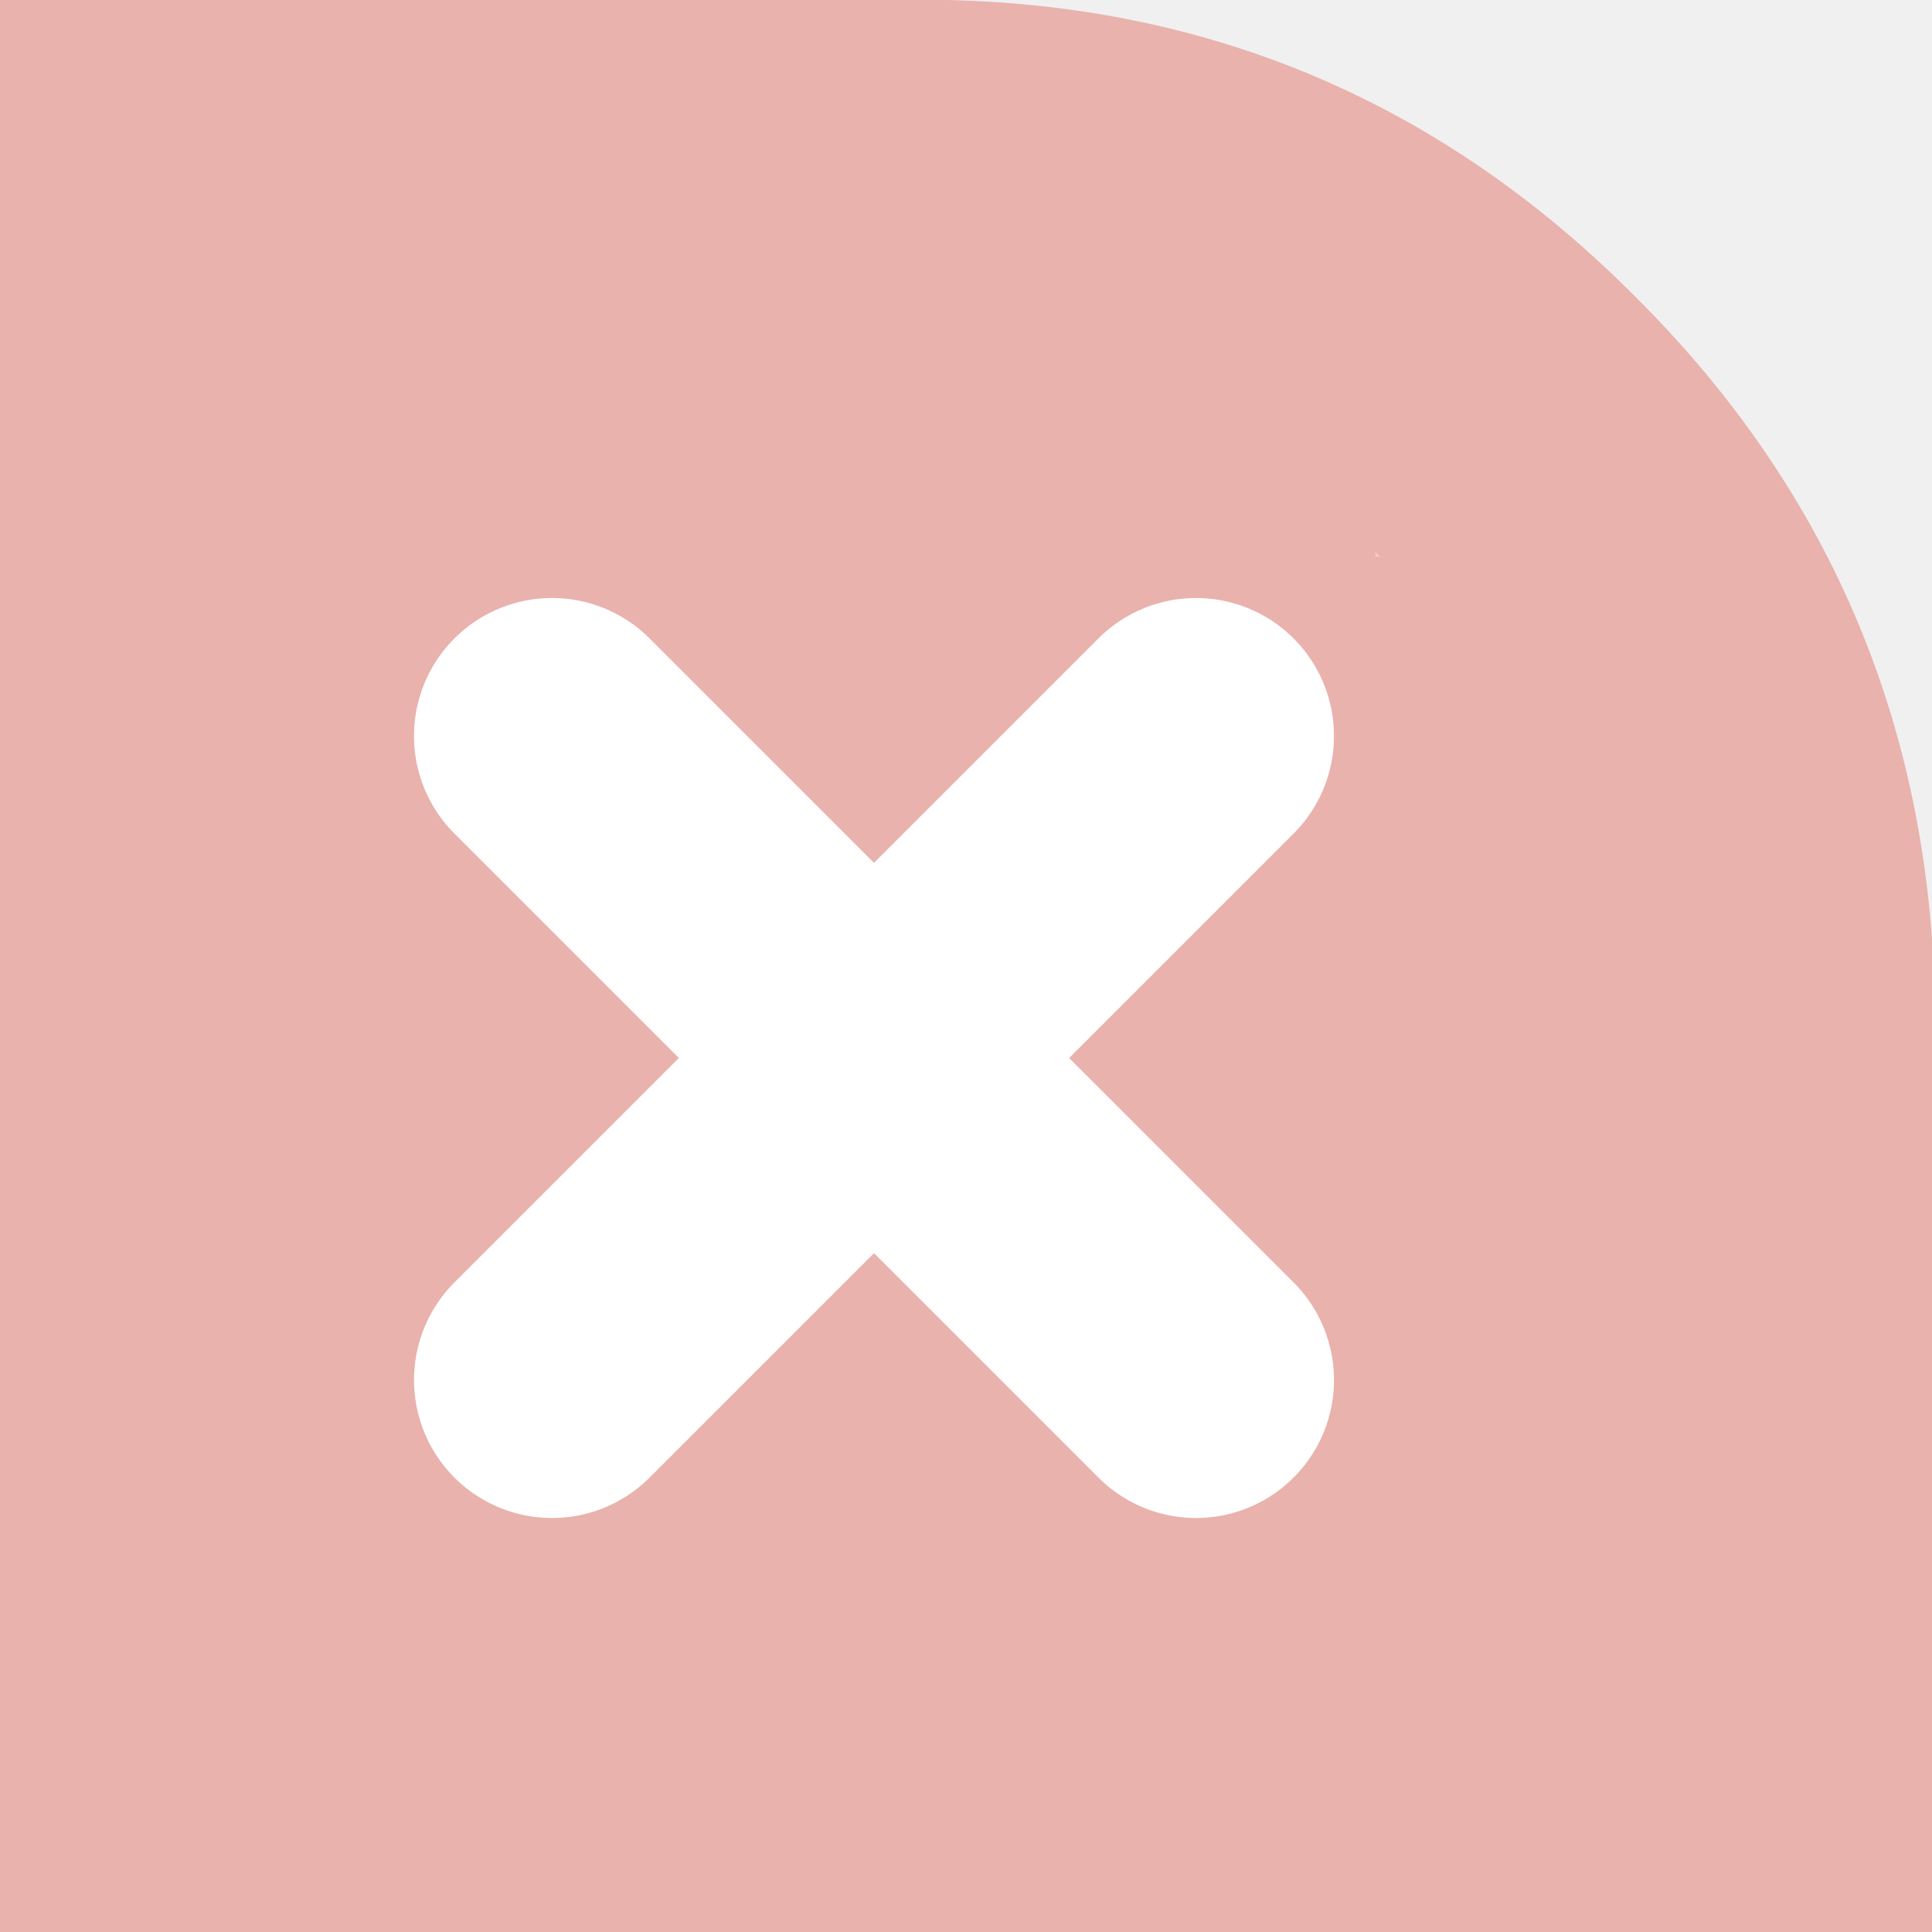
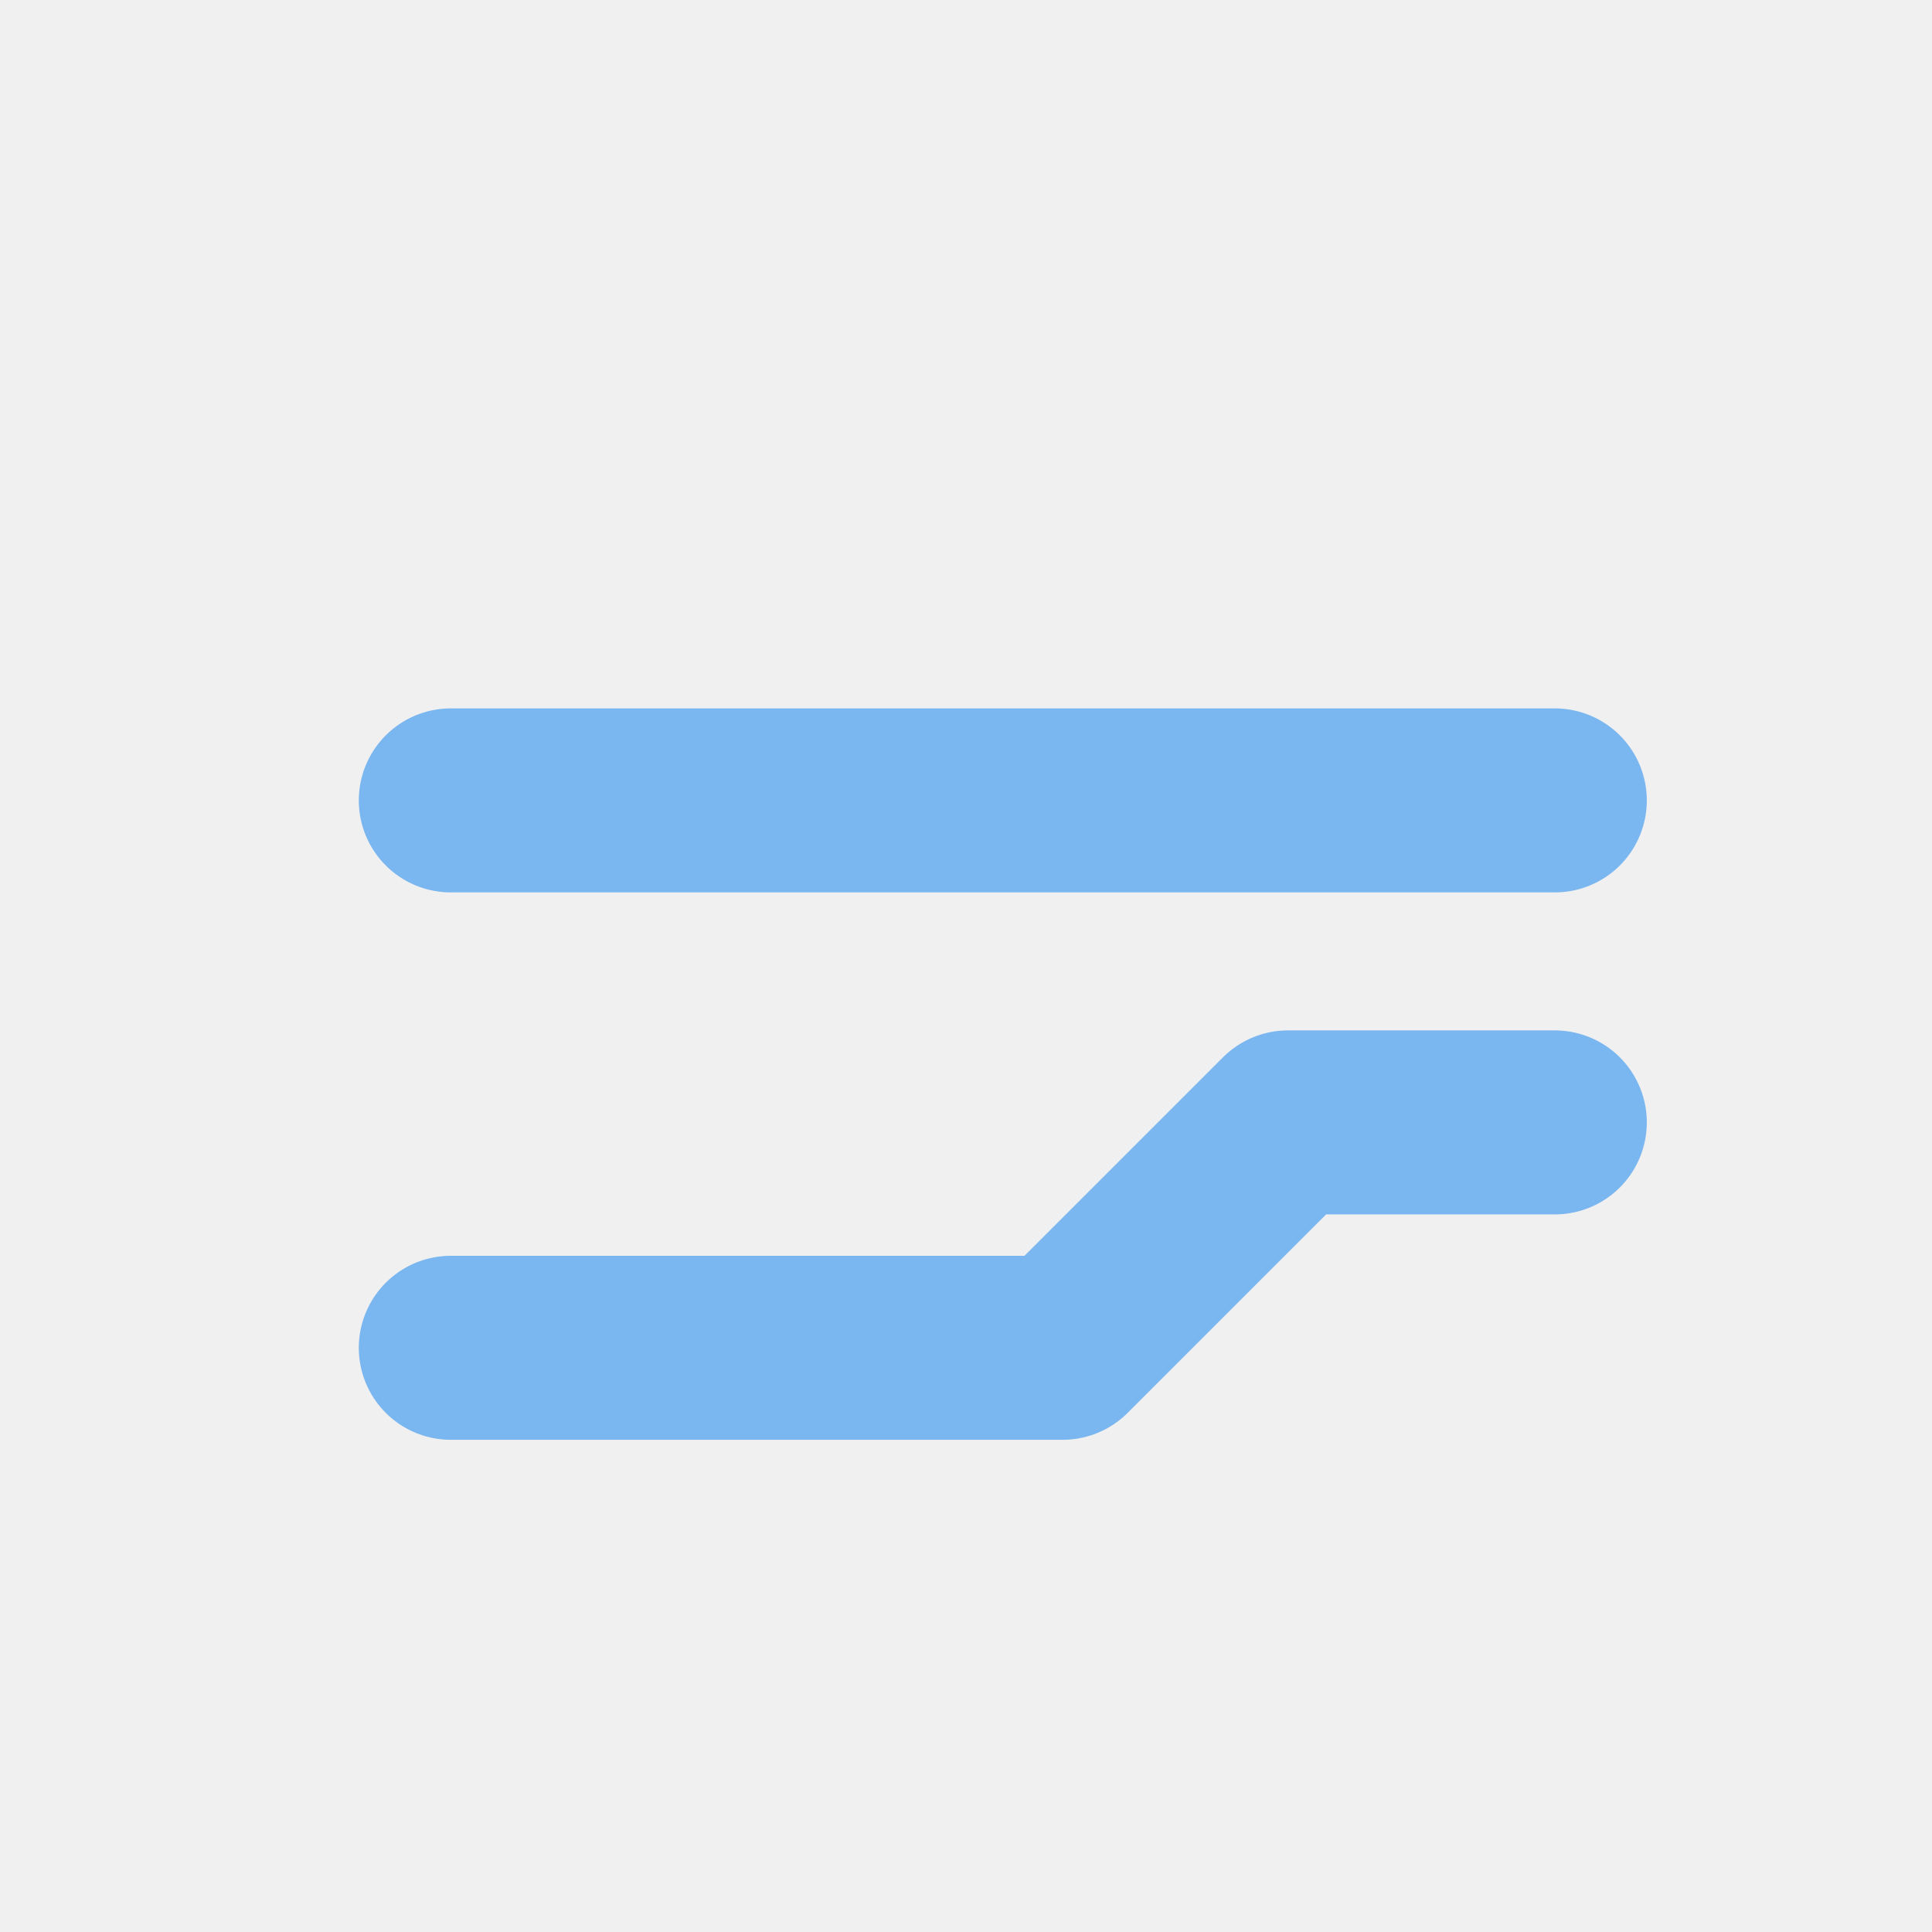
<svg xmlns="http://www.w3.org/2000/svg" viewBox="0 0 21 21" width="21" height="21">
  <g transform="matrix(1,0,0,1,0,0)">
-     <path d="M14.95 6.05L14.95 6L15 6.05L14.95 6.05Z" fill="#ffc7c6" fill-rule="evenodd" />
-     <path d="M10.3 0Q14.65 0.1 17.75 3.2L17.8 3.25Q20.7 6.15 21 10.2L21 21L0 21L0 0L10.3 0ZM14.95 6L14.95 6.05L15 6.05L14.95 6Z" fill="#e3756a" fill-opacity="0.5" fill-rule="evenodd" />
-     <path d="M6 8L9.5 11.5L13 8M13 15L9.5 11.5L6 15" fill="none" stroke="#ffffff" stroke-width="3" stroke-linecap="round" stroke-linejoin="round" />
+     <path d="M16.9 12.2L14 12.2L11.55 14.65L4.9 14.65M4.9 8.7L16.9 8.7" fill="none" stroke="#7ab6ef" stroke-width="2" stroke-linecap="round" stroke-linejoin="round" />
  </g>
</svg>
